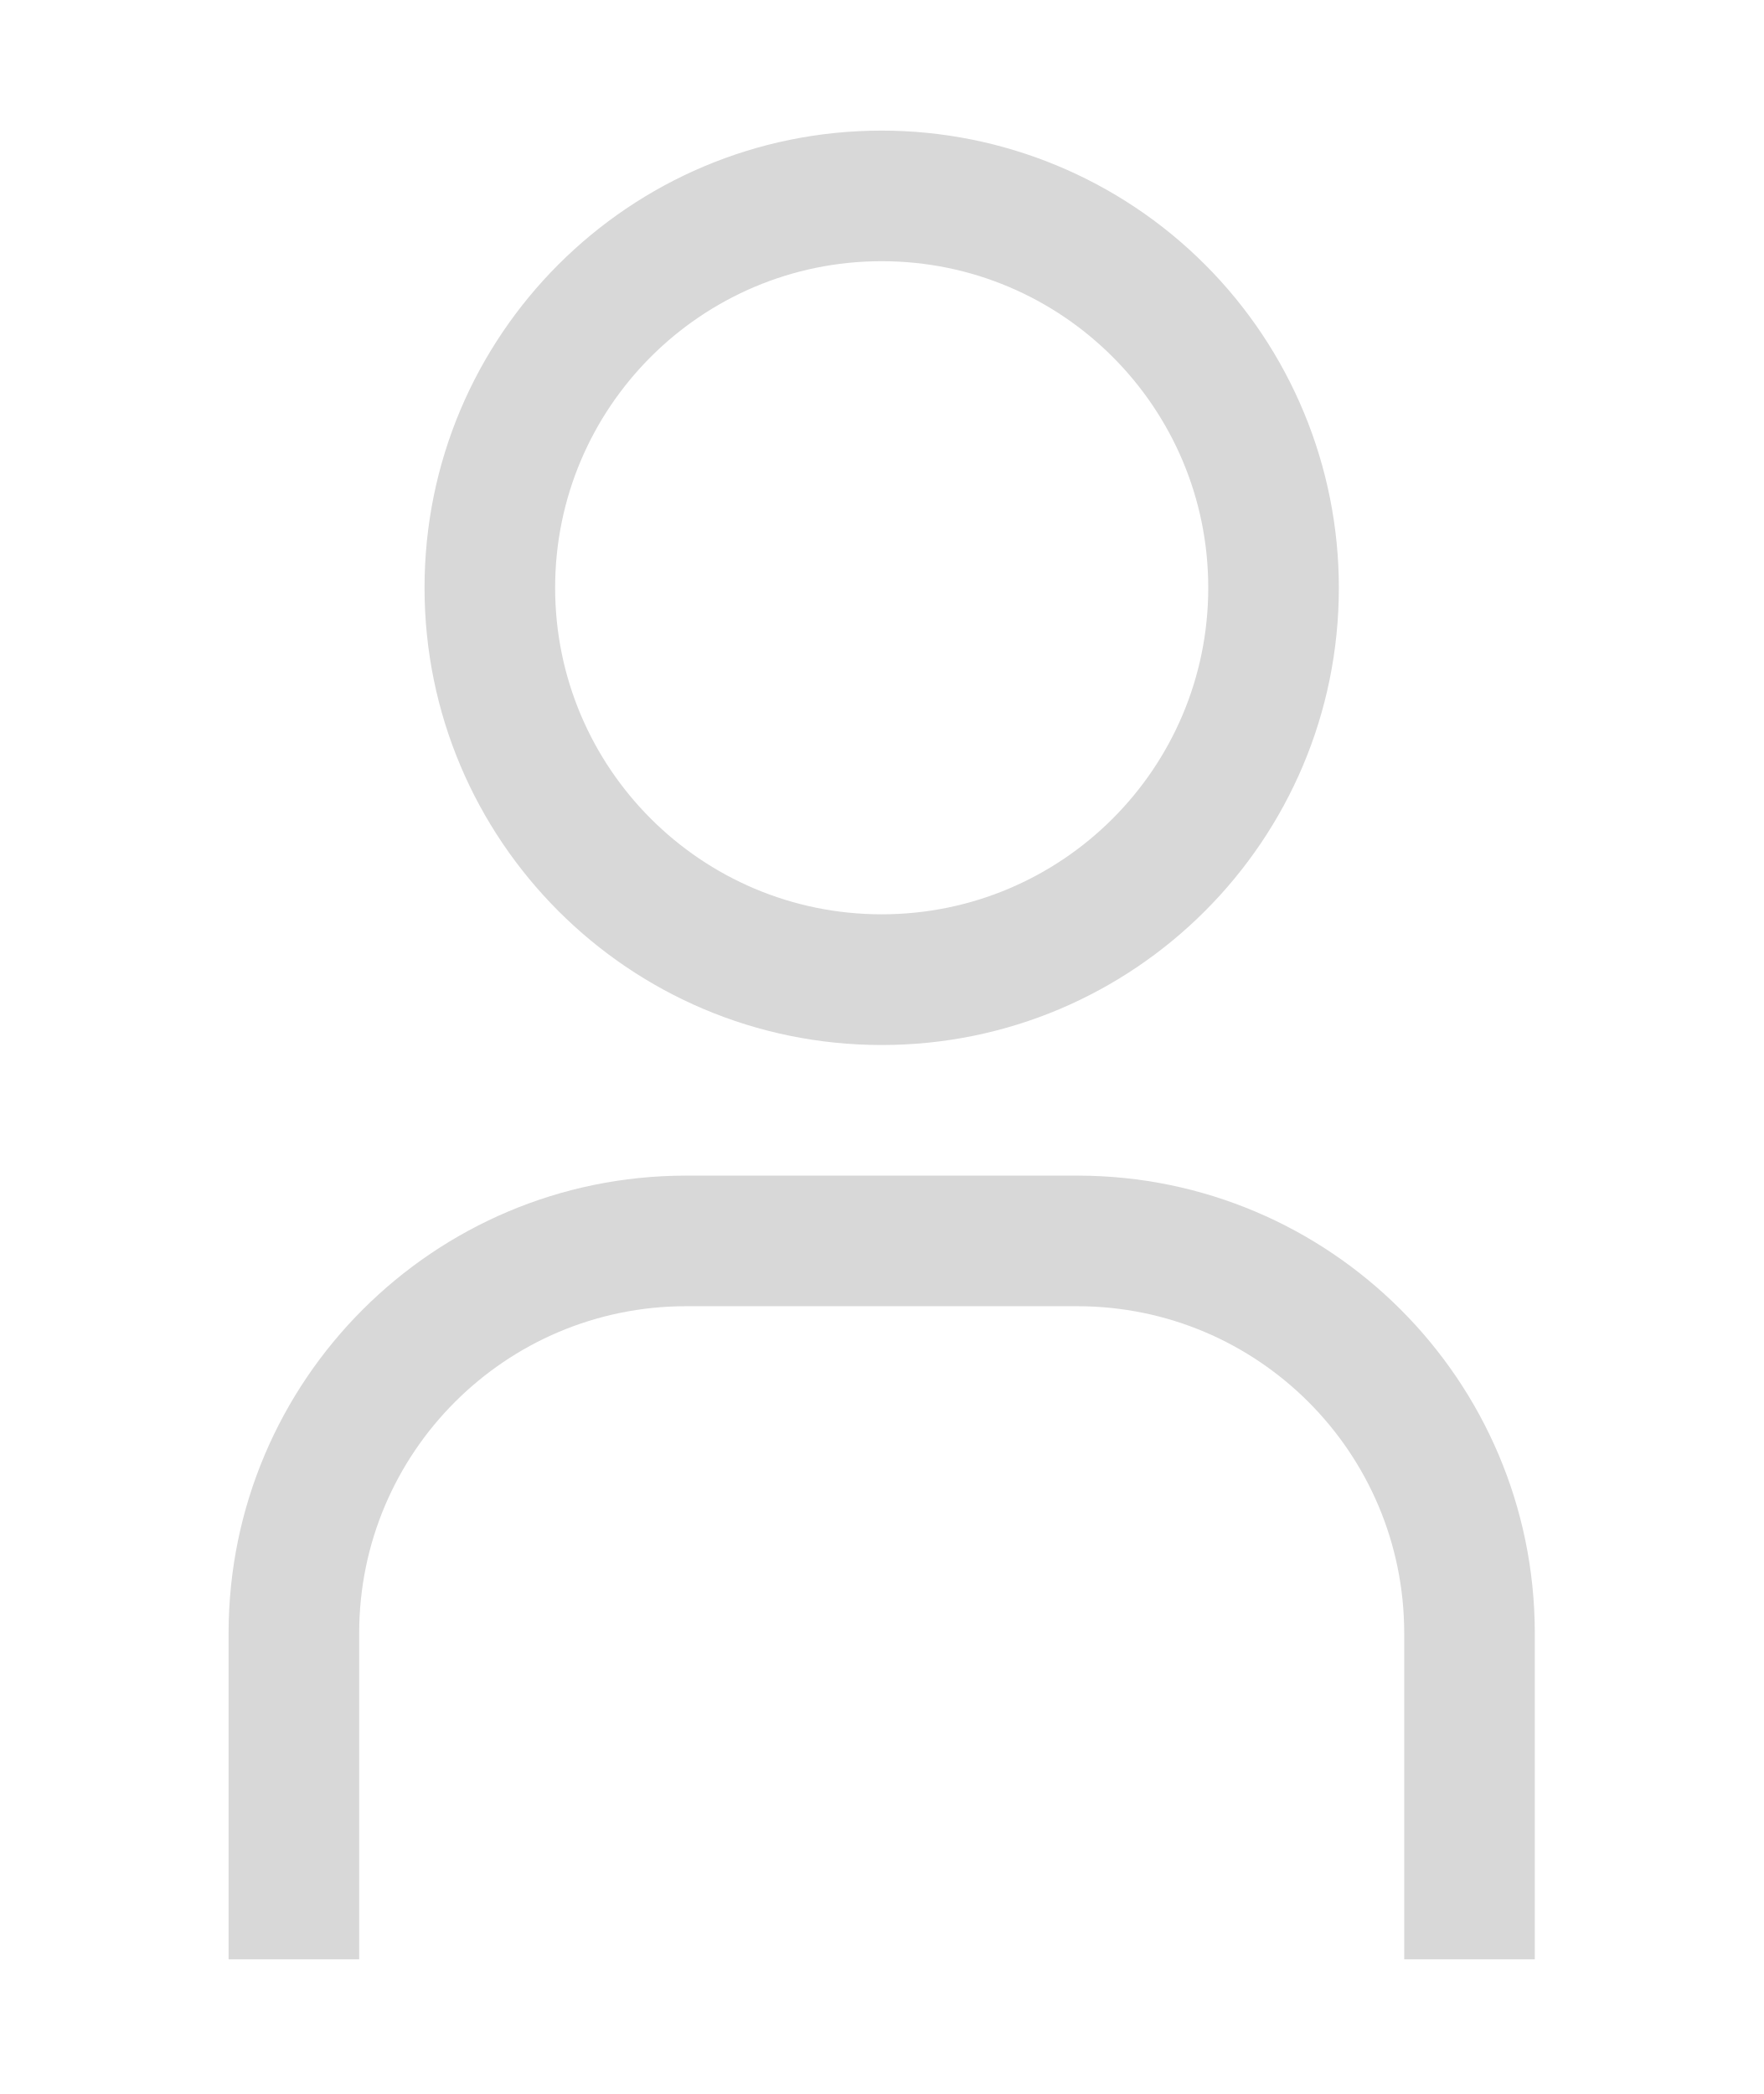
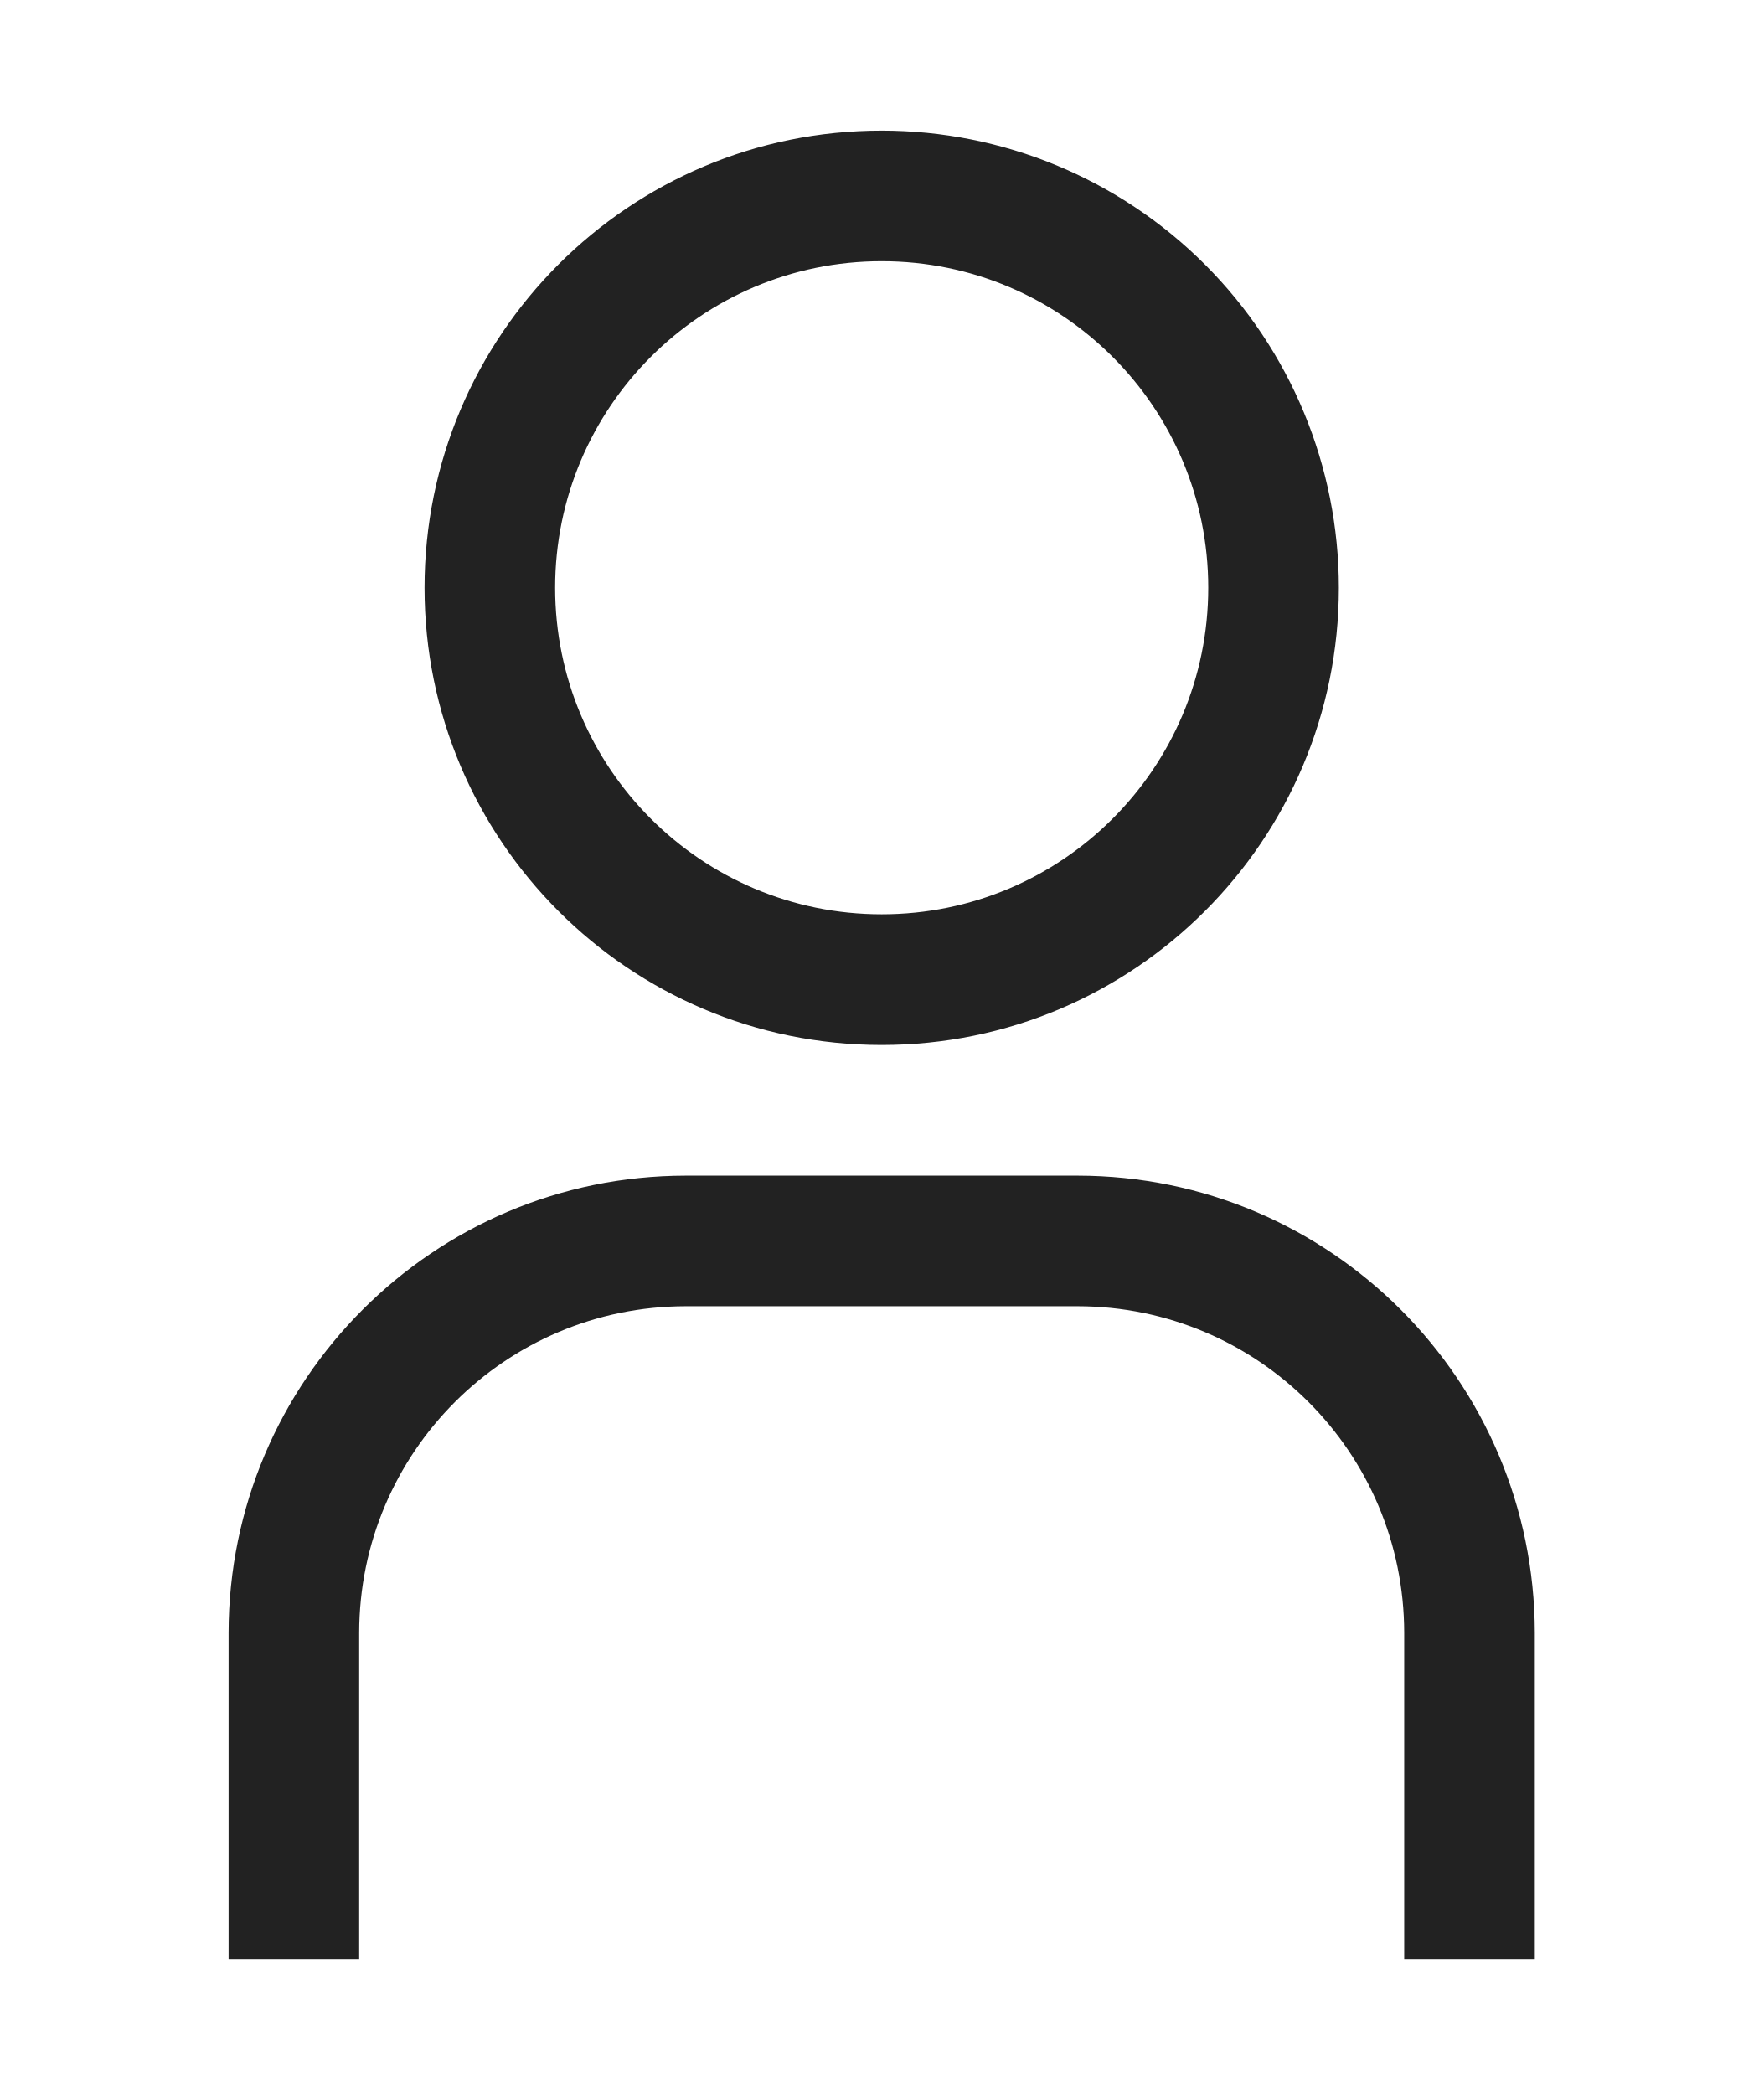
<svg xmlns="http://www.w3.org/2000/svg" width="16" height="19" viewBox="0 0 16 19" fill="none">
-   <path d="M13.926 17.778H12.741V14.815C12.739 13.179 11.414 11.854 9.778 11.852H6.222C4.587 11.854 3.261 13.179 3.259 14.815V17.778H2.074V14.815C2.077 12.525 3.933 10.669 6.222 10.667H9.778C12.068 10.669 13.923 12.525 13.926 14.815V17.778Z" fill="#D8D8D8" />
-   <path fill-rule="evenodd" clip-rule="evenodd" d="M3.852 5.333C3.852 3.042 5.709 1.185 8 1.185C9.1 1.185 10.155 1.622 10.933 2.4C11.711 3.178 12.148 4.233 12.148 5.333C12.148 7.624 10.291 9.482 8 9.482C5.709 9.482 3.852 7.624 3.852 5.333ZM10.963 5.333C10.963 3.697 9.637 2.37 8 2.37C6.364 2.37 5.037 3.697 5.037 5.333C5.037 6.97 6.364 8.296 8 8.296C9.637 8.296 10.963 6.97 10.963 5.333Z" fill="#D8D8D8" />
+   <path d="M13.926 17.778H12.741V14.815C12.739 13.179 11.414 11.854 9.778 11.852H6.222C4.587 11.854 3.261 13.179 3.259 14.815V17.778H2.074V14.815C2.077 12.525 3.933 10.669 6.222 10.667H9.778C12.068 10.669 13.923 12.525 13.926 14.815V17.778Z" fill="#222222" />
+   <path fill-rule="evenodd" clip-rule="evenodd" d="M3.852 5.333C3.852 3.042 5.709 1.185 8 1.185C9.1 1.185 10.155 1.622 10.933 2.4C11.711 3.178 12.148 4.233 12.148 5.333C12.148 7.624 10.291 9.482 8 9.482C5.709 9.482 3.852 7.624 3.852 5.333ZM10.963 5.333C10.963 3.697 9.637 2.37 8 2.37C6.364 2.37 5.037 3.697 5.037 5.333C5.037 6.97 6.364 8.296 8 8.296C9.637 8.296 10.963 6.97 10.963 5.333Z" fill="#222222" />
</svg>
